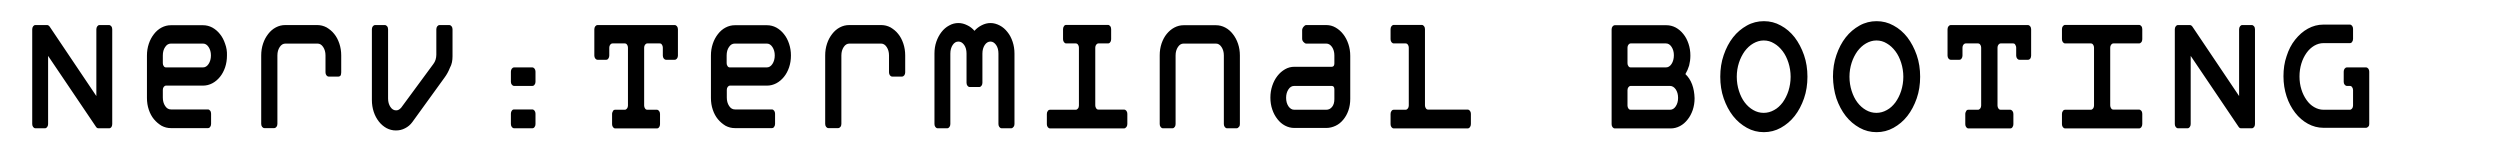
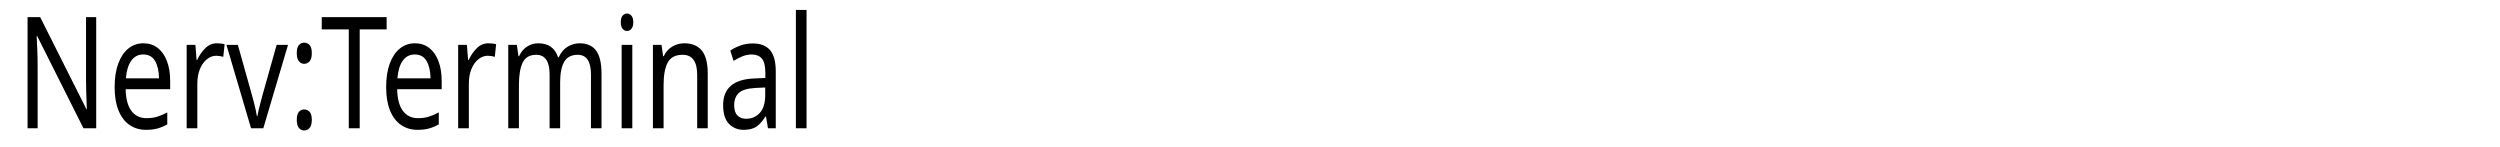
<svg xmlns="http://www.w3.org/2000/svg" version="1.1" id="Layer_1" x="0px" y="0px" viewBox="0 0 1606 94" style="enable-background:new 0 0 1606 94;" xml:space="preserve">
-   <g>
-     <path d="M1522,79.7V46c0-0.7-0.2-1.4-0.6-1.9c-0.4-0.5-0.9-0.8-1.5-0.8h-12.2c-0.6,0-1.1,0.3-1.5,0.8c-0.4,0.5-0.6,1.2-0.6,1.9v6.6   c0,0.7,0.2,1.3,0.6,1.8c0.4,0.5,0.9,0.8,1.5,0.8h1.9c0.6,0,1.1,0.3,1.4,0.8c0.4,0.5,0.6,1.2,0.6,1.9v9.9c0,0.7-0.2,1.4-0.6,1.9   c-0.4,0.5-0.9,0.8-1.4,0.8h-17c-2.1,0-4.1-0.6-6-1.7c-1.9-1.1-3.5-2.6-4.9-4.6s-2.5-4.2-3.3-6.8c-0.8-2.6-1.2-5.3-1.2-8.3   c0-2.9,0.4-5.7,1.2-8.3c0.8-2.6,1.9-4.8,3.3-6.8s3.1-3.5,4.9-4.6c1.9-1.1,3.9-1.7,6-1.7h17c0.6,0,1.1-0.3,1.4-0.8   c0.4-0.5,0.6-1.2,0.6-1.9v-6.5c0-0.7-0.2-1.4-0.6-1.9c-0.4-0.5-0.9-0.8-1.4-0.8h-17c-3.6,0-6.9,0.9-10,2.6   c-3.1,1.7-5.8,4.1-8.2,7.1s-4.2,6.5-5.5,10.6c-1.4,4-2,8.3-2,12.9s0.7,8.9,2,12.9c1.3,4,3.2,7.5,5.5,10.5s5.1,5.4,8.2,7.1   c3.1,1.7,6.5,2.6,10,2.6h27.3c0.6,0,1.1-0.3,1.5-0.8C1521.8,81.1,1522,80.4,1522,79.7z M1448.6,79.7V18.8c0-0.7-0.2-1.4-0.6-1.9   c-0.4-0.5-0.9-0.8-1.4-0.8h-6.2c-0.6,0-1,0.3-1.4,0.8c-0.4,0.5-0.6,1.2-0.6,1.9v42.9l-30-44.6c-0.5-0.7-1.1-1-1.6-1h-7.7   c-0.6,0-1,0.3-1.4,0.8c-0.4,0.5-0.6,1.2-0.6,1.9v60.9c0,0.7,0.2,1.4,0.6,1.9c0.4,0.5,0.9,0.8,1.4,0.8h6.2c0.6,0,1-0.3,1.4-0.8   c0.4-0.5,0.6-1.2,0.6-1.9V35.9l30.8,45.6c0.4,0.6,0.9,0.9,1.5,0.9h7c0.6,0,1-0.3,1.4-0.8C1448.4,81.1,1448.6,80.4,1448.6,79.7z    M1376.2,79.7v-6.6c0-0.7-0.2-1.4-0.6-1.9c-0.4-0.5-0.9-0.8-1.5-0.8h-16.5c-0.6,0-1.1-0.3-1.4-0.8c-0.4-0.5-0.6-1.2-0.6-1.9V30.6   c0-0.7,0.2-1.4,0.6-1.9c0.4-0.5,0.9-0.8,1.4-0.8h16.5c0.6,0,1.1-0.3,1.5-0.8c0.4-0.5,0.6-1.2,0.6-1.9v-6.5c0-0.7-0.2-1.4-0.6-1.9   c-0.4-0.5-0.9-0.8-1.5-0.8h-47.4c-0.6,0-1.1,0.3-1.5,0.8c-0.4,0.5-0.6,1.2-0.6,1.9v6.5c0,0.7,0.2,1.4,0.6,1.9   c0.4,0.5,0.9,0.8,1.5,0.8h16.5c0.6,0,1.1,0.3,1.4,0.8c0.4,0.5,0.6,1.1,0.6,1.9v37.2c0,0.7-0.2,1.4-0.6,1.9   c-0.4,0.5-0.9,0.8-1.4,0.8h-16.5c-0.6,0-1.1,0.2-1.5,0.8c-0.4,0.5-0.6,1.1-0.6,1.9v6.6c0,0.7,0.2,1.4,0.6,1.9   c0.4,0.5,0.9,0.8,1.5,0.8h47.4c0.6,0,1.1-0.3,1.5-0.8C1376,81.1,1376.2,80.4,1376.2,79.7z M1304.8,35.7V18.8c0-0.7-0.2-1.4-0.6-1.9   c-0.4-0.5-0.9-0.8-1.5-0.8h-49.5c-0.6,0-1.1,0.3-1.5,0.8c-0.4,0.5-0.6,1.2-0.6,1.9v16.9c0,0.7,0.2,1.4,0.6,1.9   c0.4,0.5,0.9,0.8,1.5,0.8h5.5c0.6,0,1.1-0.3,1.4-0.8c0.4-0.5,0.6-1.2,0.6-1.9v-5.1c0-0.7,0.2-1.4,0.6-1.9c0.4-0.5,0.9-0.8,1.5-0.8   h7.9c0.6,0,1.1,0.3,1.4,0.8c0.4,0.5,0.6,1.1,0.6,1.9v37.2c0,0.7-0.2,1.4-0.6,1.9c-0.4,0.5-0.9,0.8-1.4,0.8h-6.2   c-0.6,0-1.1,0.2-1.4,0.8s-0.6,1.1-0.6,1.9v6.6c0,0.7,0.2,1.4,0.6,1.9c0.4,0.5,0.9,0.8,1.4,0.8h26.9c0.6,0,1.1-0.3,1.4-0.8   c0.4-0.5,0.6-1.2,0.6-1.9v-6.6c0-0.7-0.2-1.4-0.6-1.9s-0.9-0.8-1.4-0.8h-6.2c-0.6,0-1.1-0.3-1.4-0.8c-0.4-0.5-0.6-1.2-0.6-1.9V30.6   c0-0.7,0.2-1.4,0.6-1.9c0.4-0.5,0.9-0.8,1.4-0.8h8c0.6,0,1.1,0.2,1.4,0.8s0.6,1.1,0.6,1.9v5.1c0,0.7,0.2,1.4,0.6,1.9   c0.4,0.5,0.9,0.8,1.5,0.8h5.5c0.6,0,1.1-0.3,1.5-0.8C1304.6,37.1,1304.8,36.4,1304.8,35.7z M1189.5,40.3c0.9-2.8,2.2-5.3,3.7-7.4   c1.6-2.1,3.4-3.8,5.5-5c2.1-1.2,4.3-1.9,6.7-1.9c2.4,0,4.6,0.6,6.7,1.9c2.1,1.2,3.9,2.9,5.5,5c1.6,2.1,2.8,4.6,3.7,7.4   c0.9,2.8,1.4,5.9,1.4,9c0,3.2-0.5,6.2-1.4,9.1c-0.9,2.8-2.2,5.3-3.7,7.4c-1.6,2.1-3.4,3.8-5.5,4.9c-2.1,1.2-4.4,1.8-6.7,1.8   c-2.4,0-4.6-0.6-6.7-1.8c-2.1-1.2-3.9-2.8-5.5-4.9c-1.6-2.1-2.8-4.6-3.7-7.4c-0.9-2.8-1.4-5.9-1.4-9.1   C1188.1,46.1,1188.6,43.1,1189.5,40.3z M1179.7,63.2c1.5,4.3,3.5,8.1,6,11.3c2.5,3.2,5.5,5.7,8.9,7.6c3.4,1.9,7,2.8,10.9,2.8   c3.8,0,7.5-0.9,10.9-2.8c3.4-1.9,6.4-4.4,8.9-7.6c2.5-3.2,4.5-7,6-11.3c1.5-4.3,2.2-9,2.2-13.9c0-4.9-0.7-9.6-2.2-13.9   c-1.5-4.3-3.5-8.1-6-11.4c-2.5-3.2-5.5-5.8-8.9-7.6c-3.4-1.9-7-2.8-10.9-2.8c-3.8,0-7.5,0.9-10.9,2.8c-3.4,1.9-6.4,4.4-8.9,7.6   c-2.5,3.2-4.5,7-6,11.4c-1.5,4.3-2.2,9-2.2,13.9C1177.6,54.2,1178.3,58.9,1179.7,63.2z M1117.1,40.3c0.9-2.8,2.2-5.3,3.7-7.4   c1.6-2.1,3.4-3.8,5.5-5c2.1-1.2,4.3-1.9,6.7-1.9c2.4,0,4.6,0.6,6.7,1.9c2.1,1.2,3.9,2.9,5.5,5c1.6,2.1,2.8,4.6,3.7,7.4   c0.9,2.8,1.4,5.9,1.4,9c0,3.2-0.5,6.2-1.4,9.1c-0.9,2.8-2.2,5.3-3.7,7.4c-1.6,2.1-3.4,3.8-5.5,4.9c-2.1,1.2-4.4,1.8-6.7,1.8   c-2.4,0-4.6-0.6-6.7-1.8c-2.1-1.2-3.9-2.8-5.5-4.9c-1.6-2.1-2.8-4.6-3.7-7.4c-0.9-2.8-1.4-5.9-1.4-9.1   C1115.7,46.1,1116.2,43.1,1117.1,40.3z M1107.3,63.2c1.5,4.3,3.5,8.1,6,11.3c2.5,3.2,5.5,5.7,8.9,7.6c3.4,1.9,7,2.8,10.9,2.8   c3.8,0,7.5-0.9,10.9-2.8c3.4-1.9,6.4-4.4,8.9-7.6c2.5-3.2,4.5-7,6-11.3c1.5-4.3,2.2-9,2.2-13.9c0-4.9-0.7-9.6-2.2-13.9   c-1.5-4.3-3.5-8.1-6-11.4c-2.5-3.2-5.5-5.8-8.9-7.6c-3.4-1.9-7-2.8-10.9-2.8c-3.8,0-7.5,0.9-10.9,2.8c-3.4,1.9-6.4,4.4-8.9,7.6   c-2.5,3.2-4.5,7-6,11.4c-1.5,4.3-2.2,9-2.2,13.9C1105.1,54.2,1105.8,58.9,1107.3,63.2z M1076.5,68.3c-1,1.5-2.2,2.2-3.7,2.2h-25.3   c-0.6,0-1.1-0.3-1.4-0.8c-0.4-0.5-0.6-1.2-0.6-1.9v-9.9c0-0.7,0.2-1.4,0.6-1.9c0.4-0.5,0.9-0.8,1.4-0.8h25.3c1.5,0,2.7,0.8,3.7,2.2   c1,1.5,1.5,3.3,1.5,5.5C1078,65,1077.5,66.8,1076.5,68.3z M1073.8,41.1c-1,1.5-2.2,2.2-3.6,2.2h-22.7c-0.6,0-1.1-0.3-1.4-0.8   c-0.4-0.5-0.6-1.1-0.6-1.9V30.6c0-0.7,0.2-1.4,0.6-1.9c0.4-0.5,0.9-0.8,1.4-0.8h22.7c1.4,0,2.6,0.7,3.6,2.2s1.5,3.3,1.5,5.4   S1074.8,39.6,1073.8,41.1z M1087,54.2c-1-2.7-2.5-4.9-4.3-6.6c1-1.7,1.8-3.5,2.4-5.5c0.5-2,0.8-4.1,0.8-6.4c0-2.7-0.4-5.2-1.2-7.6   c-0.8-2.4-1.9-4.5-3.3-6.2c-1.4-1.8-3.1-3.2-4.9-4.2c-1.9-1-3.9-1.5-6-1.5h-33.1c-0.6,0-1.1,0.3-1.5,0.8c-0.4,0.5-0.6,1.2-0.6,1.9   v60.9c0,0.7,0.2,1.4,0.6,1.9c0.4,0.5,0.9,0.8,1.5,0.8h35.8c2.1,0,4.1-0.5,6-1.5c1.9-1,3.5-2.4,4.9-4.2c1.4-1.7,2.5-3.8,3.3-6.1   c0.8-2.4,1.2-4.9,1.2-7.6C1088.5,59.8,1088,56.9,1087,54.2z M952,82.3L952,82.3z M944.9,79.7v-6.6c0-0.7-0.2-1.4-0.6-1.9   c-0.4-0.5-0.9-0.8-1.5-0.8h-25.4c-0.6,0-1.1-0.3-1.4-0.8c-0.4-0.5-0.6-1.2-0.6-1.9v-49c0-0.7-0.2-1.4-0.6-1.9   c-0.4-0.5-0.9-0.8-1.5-0.8h-17.9c-0.6,0-1.1,0.3-1.5,0.8c-0.4,0.5-0.6,1.2-0.6,1.9v6.5c0,0.7,0.2,1.4,0.6,1.9   c0.4,0.5,0.9,0.8,1.5,0.8h7.6c0.6,0,1.1,0.3,1.4,0.8c0.4,0.5,0.6,1.1,0.6,1.9v37.2c0,0.7-0.2,1.4-0.6,1.9c-0.4,0.5-0.9,0.8-1.4,0.8   h-7.6c-0.6,0-1.1,0.2-1.5,0.8c-0.4,0.5-0.6,1.1-0.6,1.9v6.6c0,0.7,0.2,1.4,0.6,1.9c0.4,0.5,0.9,0.8,1.5,0.8h47.4   c0.6,0,1.1-0.3,1.5-0.8C944.7,81.1,944.9,80.4,944.9,79.7z M857.2,63.7c0,2.1-0.5,3.8-1.5,5c-1,1.2-2.2,1.8-3.7,1.8h-20.6   c-1.5,0-2.7-0.8-3.7-2.2c-1-1.5-1.5-3.3-1.5-5.5c0-2.1,0.5-3.9,1.5-5.4c1-1.5,2.2-2.2,3.7-2.2h24.1c1.1,0,1.7,0.7,1.7,2.2V63.7z    M867.4,35.9c0-2.7-0.4-5.2-1.2-7.6s-1.9-4.5-3.3-6.3c-1.4-1.8-3-3.2-4.9-4.3c-1.9-1.1-3.9-1.6-6-1.6h-12.9c-0.6,0-1.1,0.4-1.7,1.1   c-0.6,0.7-0.9,1.5-0.9,2.2v5.4c0,0.9,0.3,1.6,0.9,2.2c0.6,0.6,1.1,1,1.7,1H852c1.5,0,2.7,0.8,3.7,2.2c1,1.5,1.5,3.3,1.5,5.4v5.1   c0,1.5-0.6,2.2-1.7,2.2h-24c-2.1,0-4.1,0.5-6,1.6c-1.9,1.1-3.5,2.5-4.9,4.3c-1.4,1.8-2.5,3.9-3.3,6.3c-0.8,2.4-1.2,4.9-1.2,7.6   c0,2.7,0.4,5.3,1.2,7.6c0.8,2.4,1.9,4.4,3.3,6.2c1.4,1.8,3,3.2,4.9,4.2c1.9,1,3.9,1.5,6,1.5H852c2.1,0,4.1-0.5,6-1.4   c1.9-0.9,3.5-2.2,4.9-3.9c1.4-1.7,2.5-3.6,3.3-5.9c0.8-2.3,1.2-4.8,1.2-7.5V35.9z M796.5,79.7v-44c0-2.7-0.4-5.3-1.2-7.6   c-0.8-2.4-1.9-4.4-3.3-6.2c-1.4-1.8-3-3.2-4.9-4.2c-1.9-1-3.9-1.5-6-1.5h-20.7c-2.1,0-4.1,0.5-6,1.5c-1.9,1-3.5,2.4-4.9,4.1   c-1.4,1.7-2.5,3.8-3.3,6.1c-0.8,2.4-1.2,4.9-1.2,7.6v44.2c0,0.7,0.2,1.4,0.6,1.9c0.4,0.5,0.9,0.8,1.4,0.8h6.2c0.6,0,1-0.3,1.4-0.8   c0.4-0.5,0.6-1.2,0.6-1.9V35.6c0-2.1,0.5-3.9,1.5-5.4s2.2-2.2,3.6-2.2h20.8c1.4,0,2.6,0.7,3.6,2.2s1.5,3.3,1.5,5.4v44.1   c0,0.7,0.2,1.4,0.6,1.9c0.4,0.5,0.9,0.8,1.4,0.8h6.2c0.6,0,1-0.3,1.4-0.8C796.4,81.1,796.5,80.4,796.5,79.7z M724.2,79.7v-6.6   c0-0.7-0.2-1.4-0.6-1.9c-0.4-0.5-0.9-0.8-1.5-0.8h-16.5c-0.6,0-1.1-0.3-1.4-0.8c-0.4-0.5-0.6-1.2-0.6-1.9V30.6   c0-0.7,0.2-1.4,0.6-1.9c0.4-0.5,0.9-0.8,1.4-0.8h6.2c0.6,0,1.1-0.3,1.4-0.8c0.4-0.5,0.6-1.2,0.6-1.9v-6.5c0-0.7-0.2-1.4-0.6-1.9   c-0.4-0.5-0.9-0.8-1.4-0.8h-26.9c-0.6,0-1.1,0.3-1.4,0.8c-0.4,0.5-0.6,1.2-0.6,1.9v6.5c0,0.7,0.2,1.4,0.6,1.9   c0.4,0.5,0.9,0.8,1.4,0.8h6.2c0.6,0,1.1,0.3,1.4,0.8c0.4,0.5,0.6,1.1,0.6,1.9v37.2c0,0.7-0.2,1.4-0.6,1.9c-0.4,0.5-0.9,0.8-1.4,0.8   h-16.5c-0.6,0-1.1,0.2-1.5,0.8c-0.4,0.5-0.6,1.1-0.6,1.9v6.6c0,0.7,0.2,1.4,0.6,1.9c0.4,0.5,0.9,0.8,1.5,0.8h47.4   c0.6,0,1.1-0.3,1.5-0.8C724,81.1,724.2,80.4,724.2,79.7z M651.7,79.7V34.4c0-2.7-0.4-5.2-1.2-7.6c-0.8-2.4-1.9-4.5-3.3-6.2   c-1.4-1.8-3-3.2-4.9-4.2c-1.9-1-3.9-1.6-6-1.6c-2,0-3.8,0.5-5.6,1.4c-1.8,0.9-3.4,2.1-4.7,3.6c-1.3-1.5-2.9-2.8-4.7-3.6   c-1.8-0.9-3.7-1.4-5.6-1.4c-2.1,0-4.1,0.5-6,1.6c-1.9,1-3.5,2.4-4.9,4.2c-1.4,1.8-2.5,3.9-3.3,6.2s-1.2,4.9-1.2,7.6v45.3   c0,0.7,0.2,1.4,0.6,1.9c0.4,0.5,0.9,0.8,1.4,0.8h6.2c0.6,0,1-0.3,1.4-0.8c0.4-0.5,0.6-1.2,0.6-1.9V34.4c0-2.1,0.5-4,1.5-5.5   s2.2-2.2,3.7-2.2c1.5,0,2.7,0.8,3.7,2.2s1.5,3.3,1.5,5.5v18.8c0,0.7,0.2,1.4,0.6,1.9c0.4,0.5,0.9,0.8,1.4,0.8h6.2   c0.6,0,1-0.3,1.4-0.8c0.4-0.5,0.6-1.2,0.6-1.9V34.4c0-2.1,0.5-4,1.5-5.5s2.3-2.2,3.7-2.2c1.4,0,2.6,0.8,3.6,2.2s1.5,3.3,1.5,5.5   v45.3c0,0.7,0.2,1.4,0.6,1.9c0.4,0.5,0.9,0.8,1.4,0.8h6.2c0.6,0,1-0.3,1.4-0.8C651.5,81.1,651.7,80.4,651.7,79.7z M581.5,46.5V35.6   c0-2.7-0.4-5.2-1.2-7.6c-0.8-2.4-1.9-4.5-3.3-6.2c-1.4-1.8-3.1-3.1-4.9-4.2c-1.9-1-3.9-1.5-6-1.5h-20.6c-2.1,0-4.1,0.5-6,1.5   c-1.9,1-3.5,2.4-4.9,4.2c-1.4,1.8-2.5,3.8-3.3,6.2c-0.8,2.4-1.2,4.9-1.2,7.6v44c0,0.7,0.2,1.4,0.6,1.9c0.4,0.5,0.9,0.8,1.5,0.8h6.2   c0.6,0,1.1-0.3,1.5-0.8c0.4-0.5,0.6-1.2,0.6-1.9V35.6c0-2.1,0.5-3.9,1.5-5.4c1-1.5,2.2-2.2,3.7-2.2H566c1.4,0,2.6,0.7,3.6,2.2   c1,1.5,1.5,3.3,1.5,5.4v10.9c0,0.7,0.2,1.4,0.6,1.9c0.4,0.5,0.9,0.8,1.5,0.8h6.2c0.6,0,1.1-0.3,1.5-0.8   C581.3,47.9,581.5,47.2,581.5,46.5z M496.2,41.1c-1,1.5-2.2,2.2-3.6,2.2h-23.8c-0.6,0-1.1-0.3-1.4-0.8c-0.4-0.5-0.6-1.1-0.6-1.9v-5   c0-2.1,0.5-4,1.5-5.4c1-1.5,2.2-2.2,3.7-2.2h20.6c1.4,0,2.6,0.7,3.6,2.2s1.5,3.3,1.5,5.4S497.2,39.6,496.2,41.1z M506.9,28.1   c-0.8-2.4-1.9-4.5-3.3-6.2c-1.4-1.8-3.1-3.2-4.9-4.2c-1.9-1-3.9-1.5-6-1.5h-20.6c-2.1,0-4.1,0.5-6,1.5c-1.9,1-3.5,2.4-4.9,4.2   c-1.4,1.8-2.5,3.8-3.3,6.2c-0.8,2.4-1.2,4.9-1.2,7.6v27.2c0,2.7,0.4,5.3,1.2,7.6c0.8,2.4,1.9,4.4,3.3,6.1c1.4,1.7,3.1,3.1,4.9,4.2   c1.9,1,3.9,1.5,6,1.5h23.8c0.6,0,1.1-0.3,1.4-0.8c0.4-0.5,0.6-1.2,0.6-1.9v-6.6c0-0.7-0.2-1.4-0.6-1.9c-0.4-0.5-0.9-0.8-1.4-0.8   h-23.8c-1.5,0-2.7-0.7-3.7-2.2c-1-1.5-1.5-3.3-1.5-5.4v-5c0-0.7,0.2-1.4,0.6-1.9c0.4-0.5,0.9-0.8,1.4-0.8h23.8c2.1,0,4.1-0.5,6-1.5   c1.9-1,3.5-2.4,4.9-4.1c1.4-1.7,2.5-3.8,3.3-6.1c0.8-2.4,1.2-4.9,1.2-7.7C508.1,33,507.7,30.5,506.9,28.1z M435.5,35.7V18.8   c0-0.7-0.2-1.4-0.6-1.9c-0.4-0.5-0.9-0.8-1.5-0.8h-49.5c-0.6,0-1.1,0.3-1.5,0.8c-0.4,0.5-0.6,1.2-0.6,1.9v16.9   c0,0.7,0.2,1.4,0.6,1.9c0.4,0.5,0.9,0.8,1.5,0.8h5.5c0.6,0,1.1-0.3,1.4-0.8c0.4-0.5,0.6-1.2,0.6-1.9v-5.1c0-0.7,0.2-1.4,0.6-1.9   c0.4-0.5,0.9-0.8,1.5-0.8h7.9c0.6,0,1.1,0.3,1.4,0.8c0.4,0.5,0.6,1.1,0.6,1.9v37.2c0,0.7-0.2,1.4-0.6,1.9c-0.4,0.5-0.9,0.8-1.4,0.8   h-6.2c-0.6,0-1.1,0.2-1.4,0.8s-0.6,1.1-0.6,1.9v6.6c0,0.7,0.2,1.4,0.6,1.9c0.4,0.5,0.9,0.8,1.4,0.8H422c0.6,0,1.1-0.3,1.4-0.8   c0.4-0.5,0.6-1.2,0.6-1.9v-6.6c0-0.7-0.2-1.4-0.6-1.9s-0.9-0.8-1.4-0.8h-6.2c-0.6,0-1.1-0.3-1.4-0.8c-0.4-0.5-0.6-1.2-0.6-1.9V30.6   c0-0.7,0.2-1.4,0.6-1.9c0.4-0.5,0.9-0.8,1.4-0.8h8c0.6,0,1.1,0.2,1.4,0.8c0.4,0.5,0.6,1.1,0.6,1.9v5.1c0,0.7,0.2,1.4,0.6,1.9   c0.4,0.5,0.9,0.8,1.5,0.8h5.5c0.6,0,1.1-0.3,1.5-0.8C435.3,37.1,435.5,36.4,435.5,35.7z M344,73c0-0.7-0.2-1.4-0.6-1.9   c-0.4-0.5-0.9-0.8-1.5-0.8h-11.6c-0.6,0-1.1,0.2-1.5,0.8c-0.4,0.5-0.6,1.1-0.6,1.9v6.7c0,0.7,0.2,1.4,0.6,1.9   c0.4,0.5,0.9,0.8,1.5,0.8h11.6c0.6,0,1.1-0.2,1.5-0.8c0.4-0.5,0.6-1.1,0.6-1.9V73z M344,46c0-0.7-0.2-1.4-0.6-1.9   c-0.4-0.5-0.9-0.8-1.5-0.8h-11.6c-0.6,0-1.1,0.3-1.5,0.8c-0.4,0.5-0.6,1.2-0.6,1.9v6.6c0,0.7,0.2,1.3,0.6,1.8   c0.4,0.5,0.9,0.8,1.5,0.8h11.6c0.6,0,1.1-0.2,1.5-0.8c0.4-0.5,0.6-1.1,0.6-1.8V46z M290.7,36.1V18.8c0-0.7-0.2-1.4-0.6-1.9   c-0.4-0.5-0.9-0.8-1.5-0.8h-6.2c-0.6,0-1.1,0.3-1.5,0.8c-0.4,0.5-0.6,1.2-0.6,1.9v16.4c0,1.1-0.2,2.2-0.5,3.2   c-0.3,1-0.8,1.9-1.4,2.7l-20.7,28.1l-0.1,0.1c-1,1.1-2,1.6-3.1,1.6c-1.5,0-2.7-0.7-3.7-2.2c-1-1.5-1.5-3.3-1.5-5.4V18.8   c0-0.7-0.2-1.4-0.6-1.9c-0.4-0.5-0.9-0.8-1.5-0.8h-6.2c-0.6,0-1.1,0.3-1.5,0.8c-0.4,0.5-0.6,1.2-0.6,1.9v45.4   c0,2.7,0.4,5.3,1.2,7.7c0.8,2.4,1.9,4.4,3.3,6.2c1.4,1.8,3.1,3.2,4.9,4.2c1.9,1,3.9,1.5,6,1.5c2.1,0,4-0.4,5.9-1.4   c1.8-0.9,3.4-2.2,4.7-4l20.7-28.6c1.4-1.9,2.5-3.9,3.4-6.2C290.3,41.3,290.7,38.8,290.7,36.1z M219.2,46.5V35.6   c0-2.7-0.4-5.2-1.2-7.6c-0.8-2.4-1.9-4.5-3.3-6.2c-1.4-1.8-3.1-3.1-4.9-4.2c-1.9-1-3.9-1.5-6-1.5h-20.6c-2.1,0-4.1,0.5-6,1.5   c-1.9,1-3.5,2.4-4.9,4.2c-1.4,1.8-2.5,3.8-3.3,6.2c-0.8,2.4-1.2,4.9-1.2,7.6v44c0,0.7,0.2,1.4,0.6,1.9c0.4,0.5,0.9,0.8,1.5,0.8h6.2   c0.6,0,1.1-0.3,1.5-0.8c0.4-0.5,0.6-1.2,0.6-1.9V35.6c0-2.1,0.5-3.9,1.5-5.4c1-1.5,2.2-2.2,3.7-2.2h20.6c1.4,0,2.6,0.7,3.6,2.2   c1,1.5,1.5,3.3,1.5,5.4v10.9c0,0.7,0.2,1.4,0.6,1.9c0.4,0.5,0.9,0.8,1.5,0.8h6.2c0.6,0,1.1-0.3,1.5-0.8   C219,47.9,219.2,47.2,219.2,46.5z M134,41.1c-1,1.5-2.2,2.2-3.6,2.2h-23.8c-0.6,0-1.1-0.3-1.4-0.8c-0.4-0.5-0.6-1.1-0.6-1.9v-5   c0-2.1,0.5-4,1.5-5.4c1-1.5,2.2-2.2,3.7-2.2h20.6c1.4,0,2.6,0.7,3.6,2.2s1.5,3.3,1.5,5.4S135,39.6,134,41.1z M144.6,28.1   c-0.8-2.4-1.9-4.5-3.3-6.2c-1.4-1.8-3.1-3.2-4.9-4.2c-1.9-1-3.9-1.5-6-1.5h-20.6c-2.1,0-4.1,0.5-6,1.5c-1.9,1-3.5,2.4-4.9,4.2   c-1.4,1.8-2.5,3.8-3.3,6.2c-0.8,2.4-1.2,4.9-1.2,7.6v27.2c0,2.7,0.4,5.3,1.2,7.6c0.8,2.4,1.9,4.4,3.3,6.1c1.4,1.7,3.1,3.1,4.9,4.2   c1.9,1,3.9,1.5,6,1.5h23.8c0.6,0,1.1-0.3,1.4-0.8c0.4-0.5,0.6-1.2,0.6-1.9v-6.6c0-0.7-0.2-1.4-0.6-1.9c-0.4-0.5-0.9-0.8-1.4-0.8   h-23.8c-1.5,0-2.7-0.7-3.7-2.2c-1-1.5-1.5-3.3-1.5-5.4v-5c0-0.7,0.2-1.4,0.6-1.9c0.4-0.5,0.9-0.8,1.4-0.8h23.8c2.1,0,4.1-0.5,6-1.5   c1.9-1,3.5-2.4,4.9-4.1c1.4-1.7,2.5-3.8,3.3-6.1c0.8-2.4,1.2-4.9,1.2-7.7C145.9,33,145.5,30.5,144.6,28.1z M72.1,79.7V18.8   c0-0.7-0.2-1.4-0.6-1.9c-0.4-0.5-0.9-0.8-1.4-0.8h-6.2c-0.6,0-1,0.3-1.4,0.8c-0.4,0.5-0.6,1.2-0.6,1.9v42.9l-30-44.6   c-0.5-0.7-1.1-1-1.6-1h-7.6c-0.6,0-1,0.3-1.4,0.8c-0.4,0.5-0.6,1.2-0.6,1.9v60.9c0,0.7,0.2,1.4,0.6,1.9c0.4,0.5,0.9,0.8,1.4,0.8   h6.2c0.6,0,1-0.3,1.4-0.8c0.4-0.5,0.6-1.2,0.6-1.9V35.9l30.8,45.6c0.4,0.6,0.9,0.9,1.5,0.9h7c0.6,0,1-0.3,1.4-0.8   C71.9,81.1,72.1,80.4,72.1,79.7z" />
-   </g>
+   <style type="text/css">
+ 	.st0{font-family:'Moby-Monospace';}
+ 	.st1{font-size:100px;}
+ 	.st2{fill:none;}
+ </style>
+   <text transform="matrix(0.779 0 0 1 10.1523 82.4014)" class="st0 st1">Nerv:Terminal </text>
+   <polygon class="st2" points="1022,65 1029,65 1029,65 " />
</svg>
